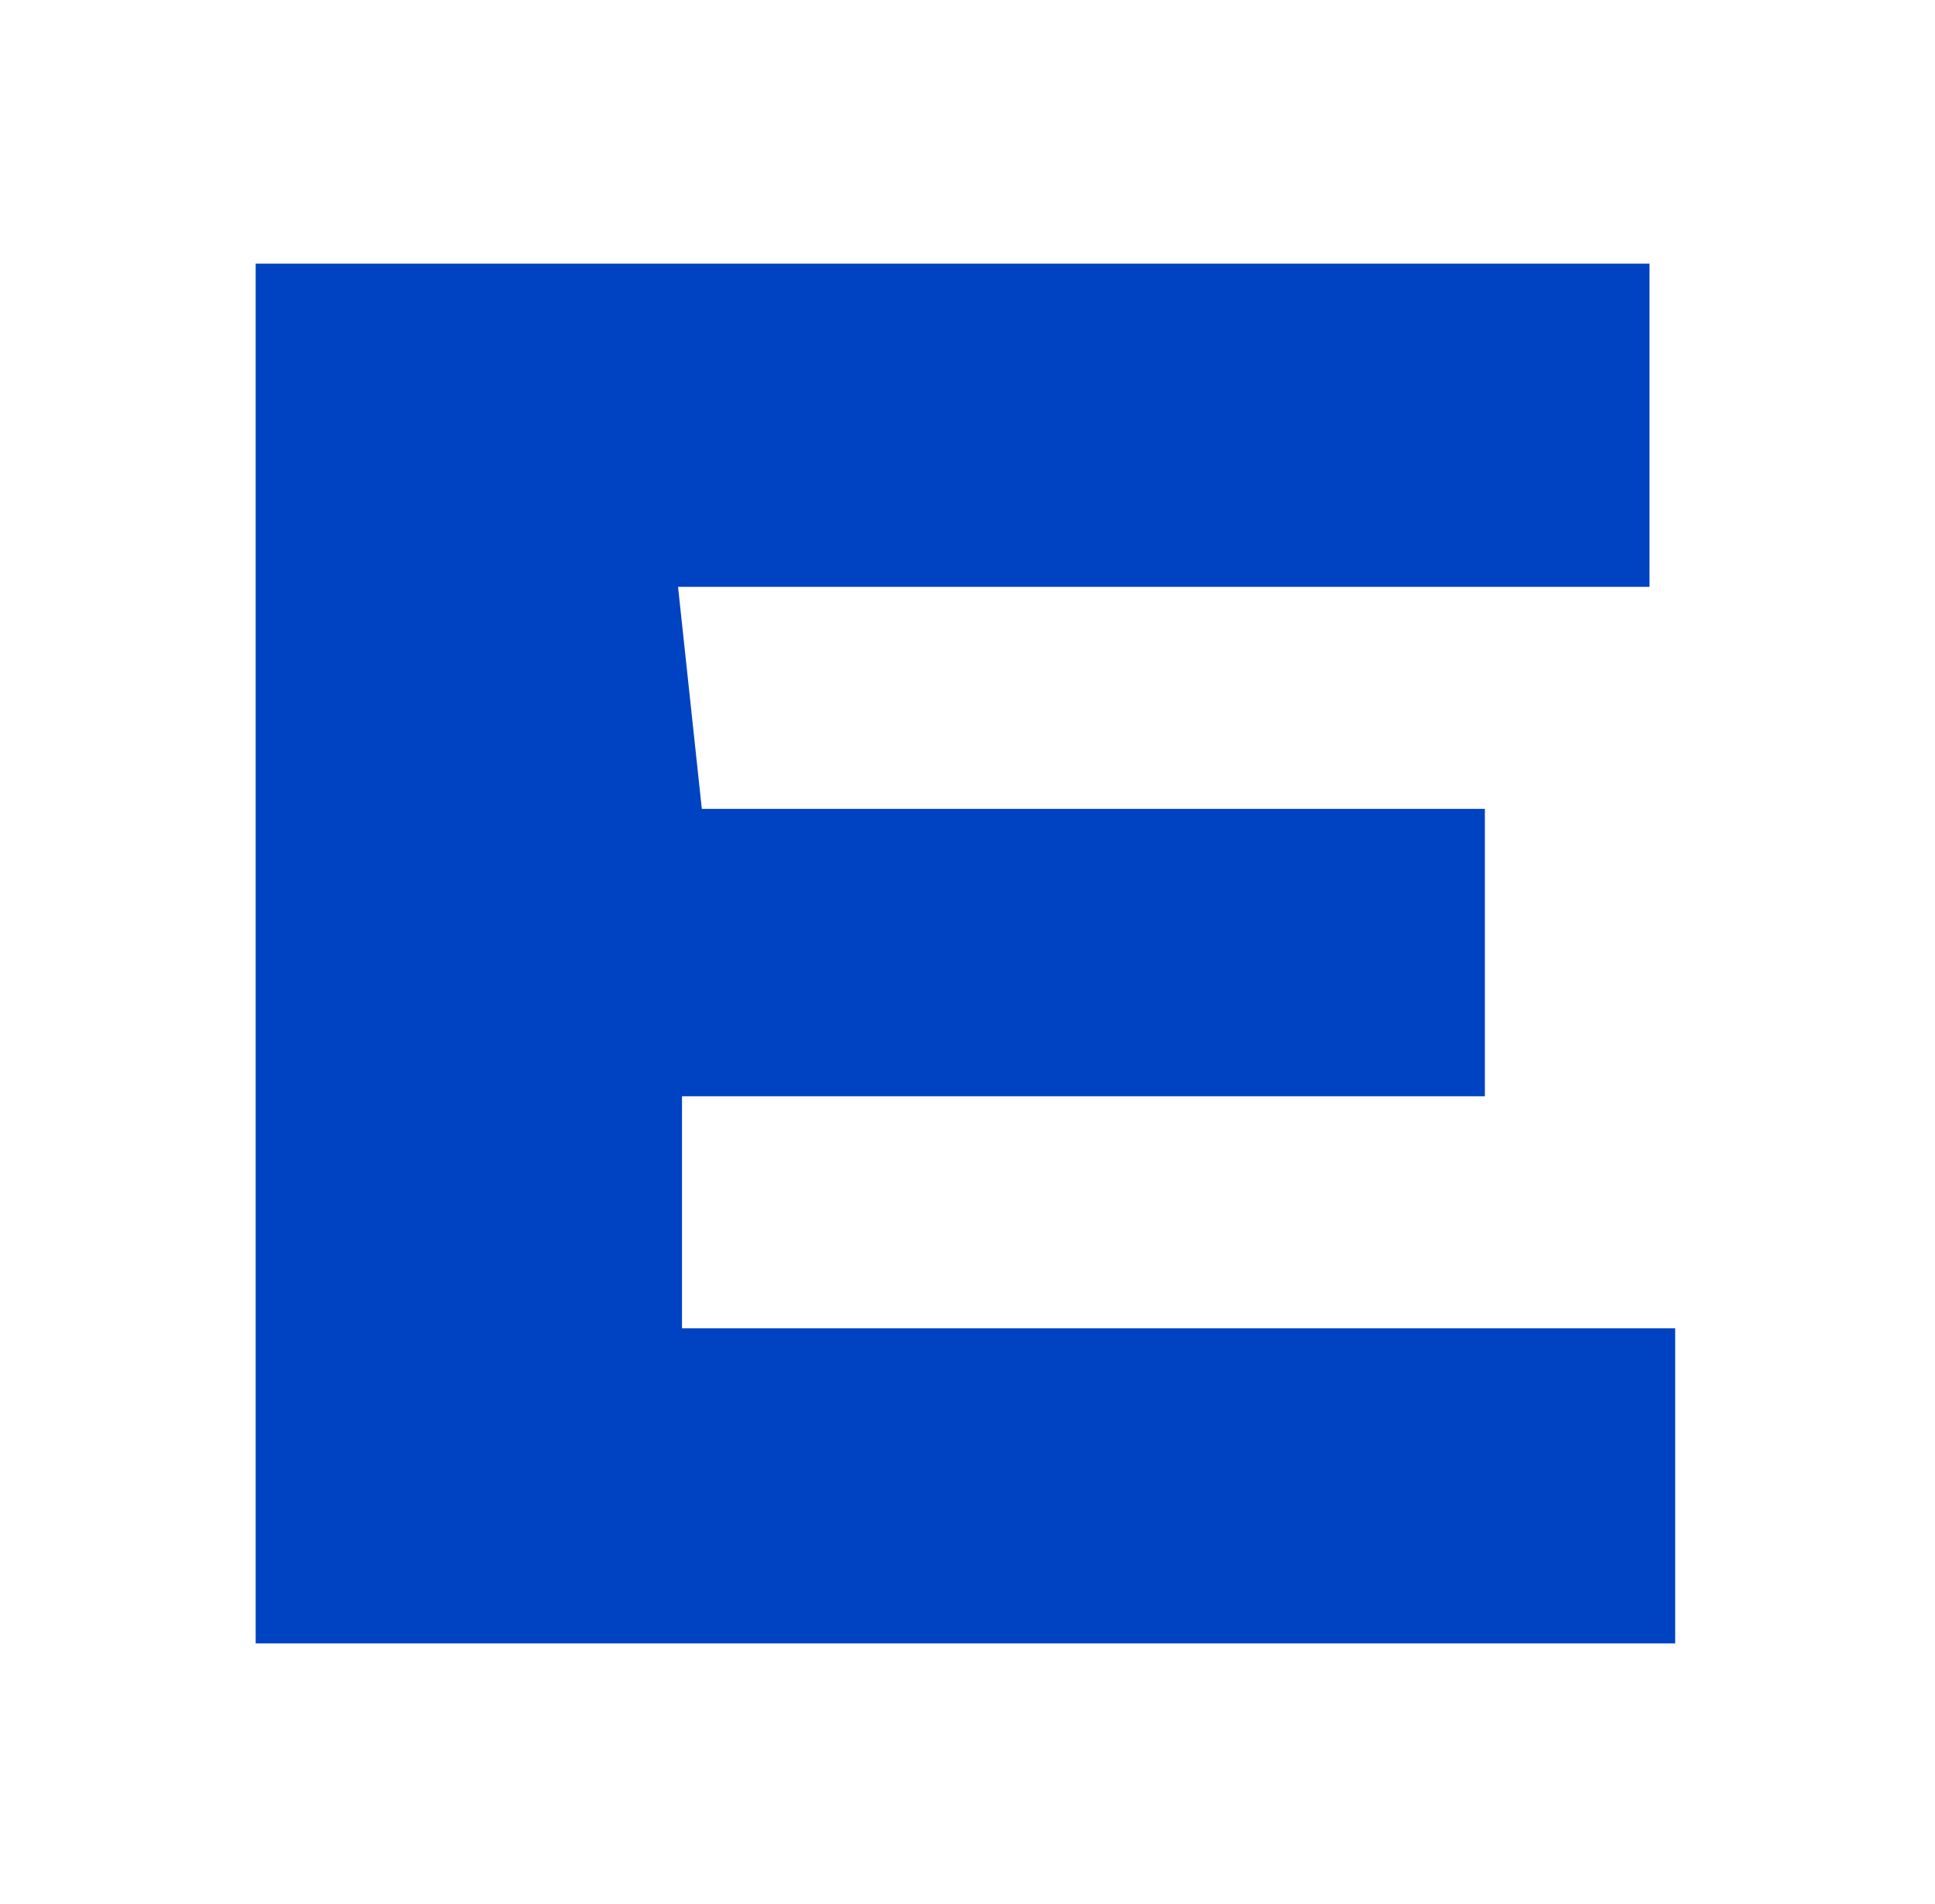
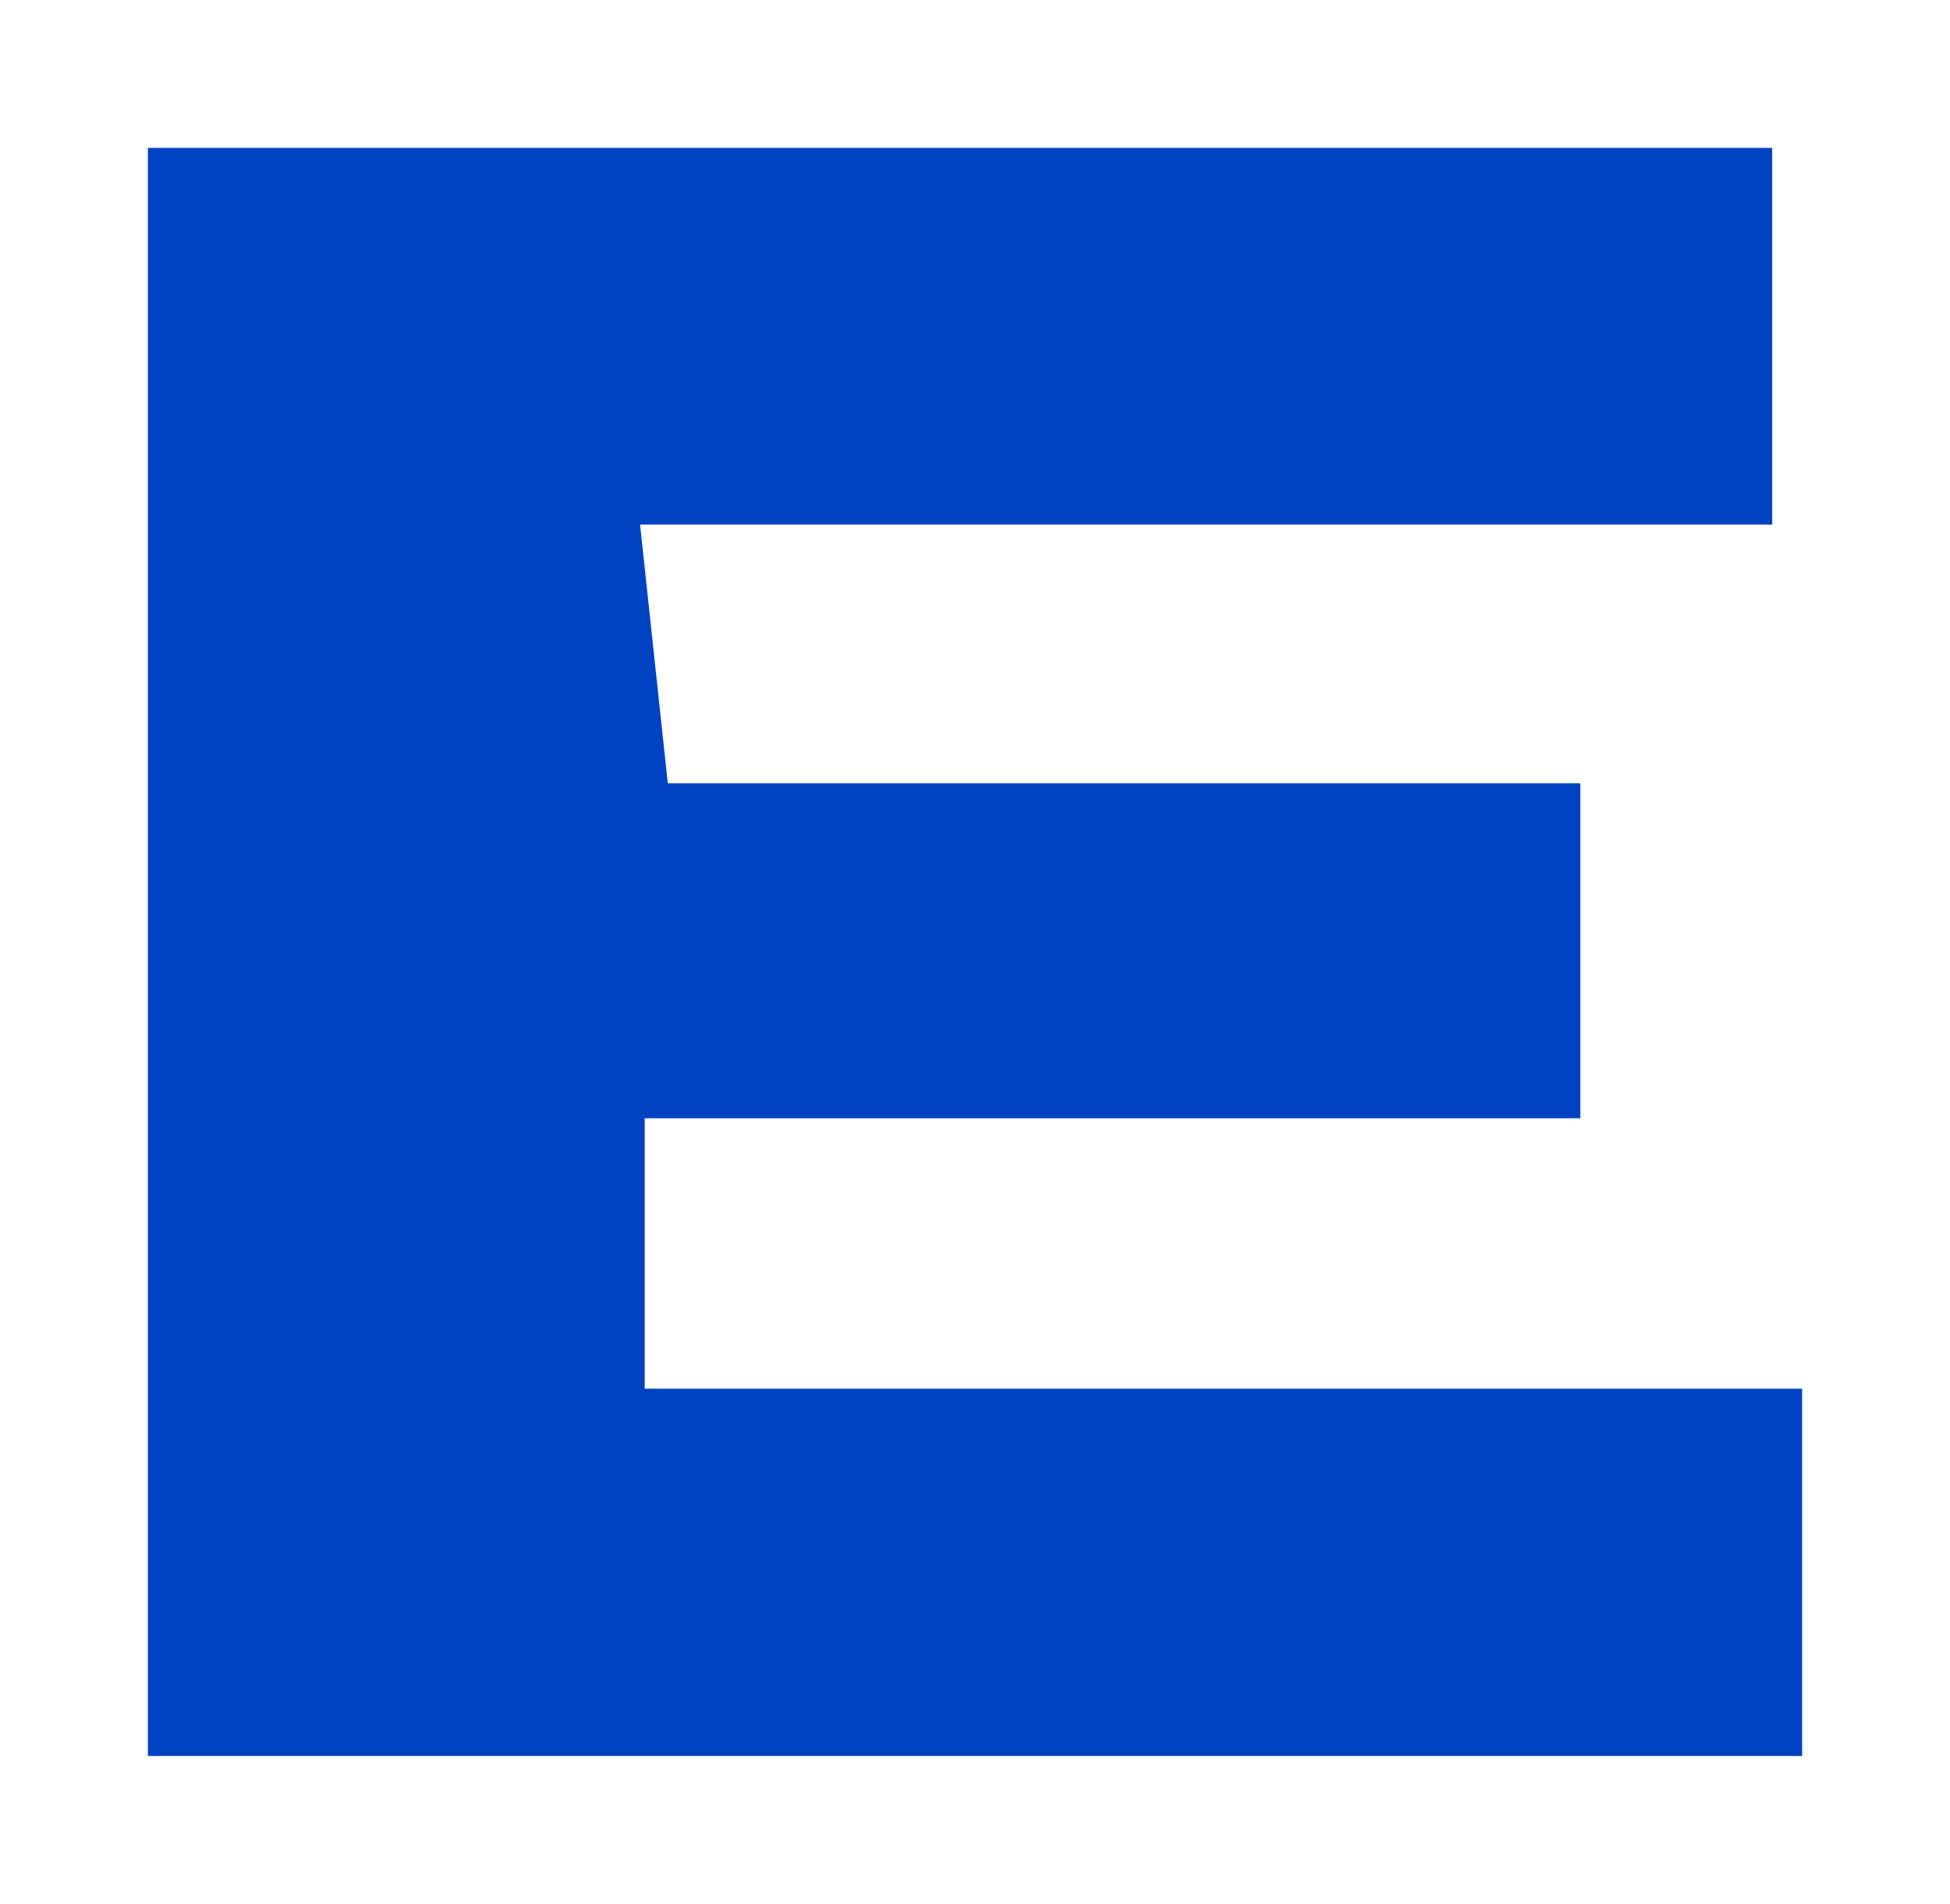
- <svg xmlns="http://www.w3.org/2000/svg" viewBox="648 475 122 120" width="122" height="120">
-   <g id="10_Sub_E_3">
-     <path d="M 664.12 491.62 L 664.12 578.62 L 753.62 578.62 L 753.62 558.75 L 691.0 558.75 L 691.0 544.12 L 741.62 544.12 L 741.62 526.0 L 692.25 526.0 L 690.75 512.0 L 752.0 512.0 L 752.0 491.62 Z" fill="#0043C2" fill-rule="evenodd" />
+ <svg xmlns="http://www.w3.org/2000/svg" viewBox="656.12 483.62 105.5 103.0">
+   <g id="10_Sub_E_3" data-layer-name="10_Sub_E_3">
+     <path fill="#0043C2" fill-rule="evenodd" d="M 664.12 491.62 L 664.12 578.62 L 753.62 578.62 L 753.62 558.75 L 691 558.75 L 691 544.12 L 741.62 544.12 L 741.62 526 L 692.25 526 L 690.75 512 L 752 512 L 752 491.62 Z" />
  </g>
</svg>
